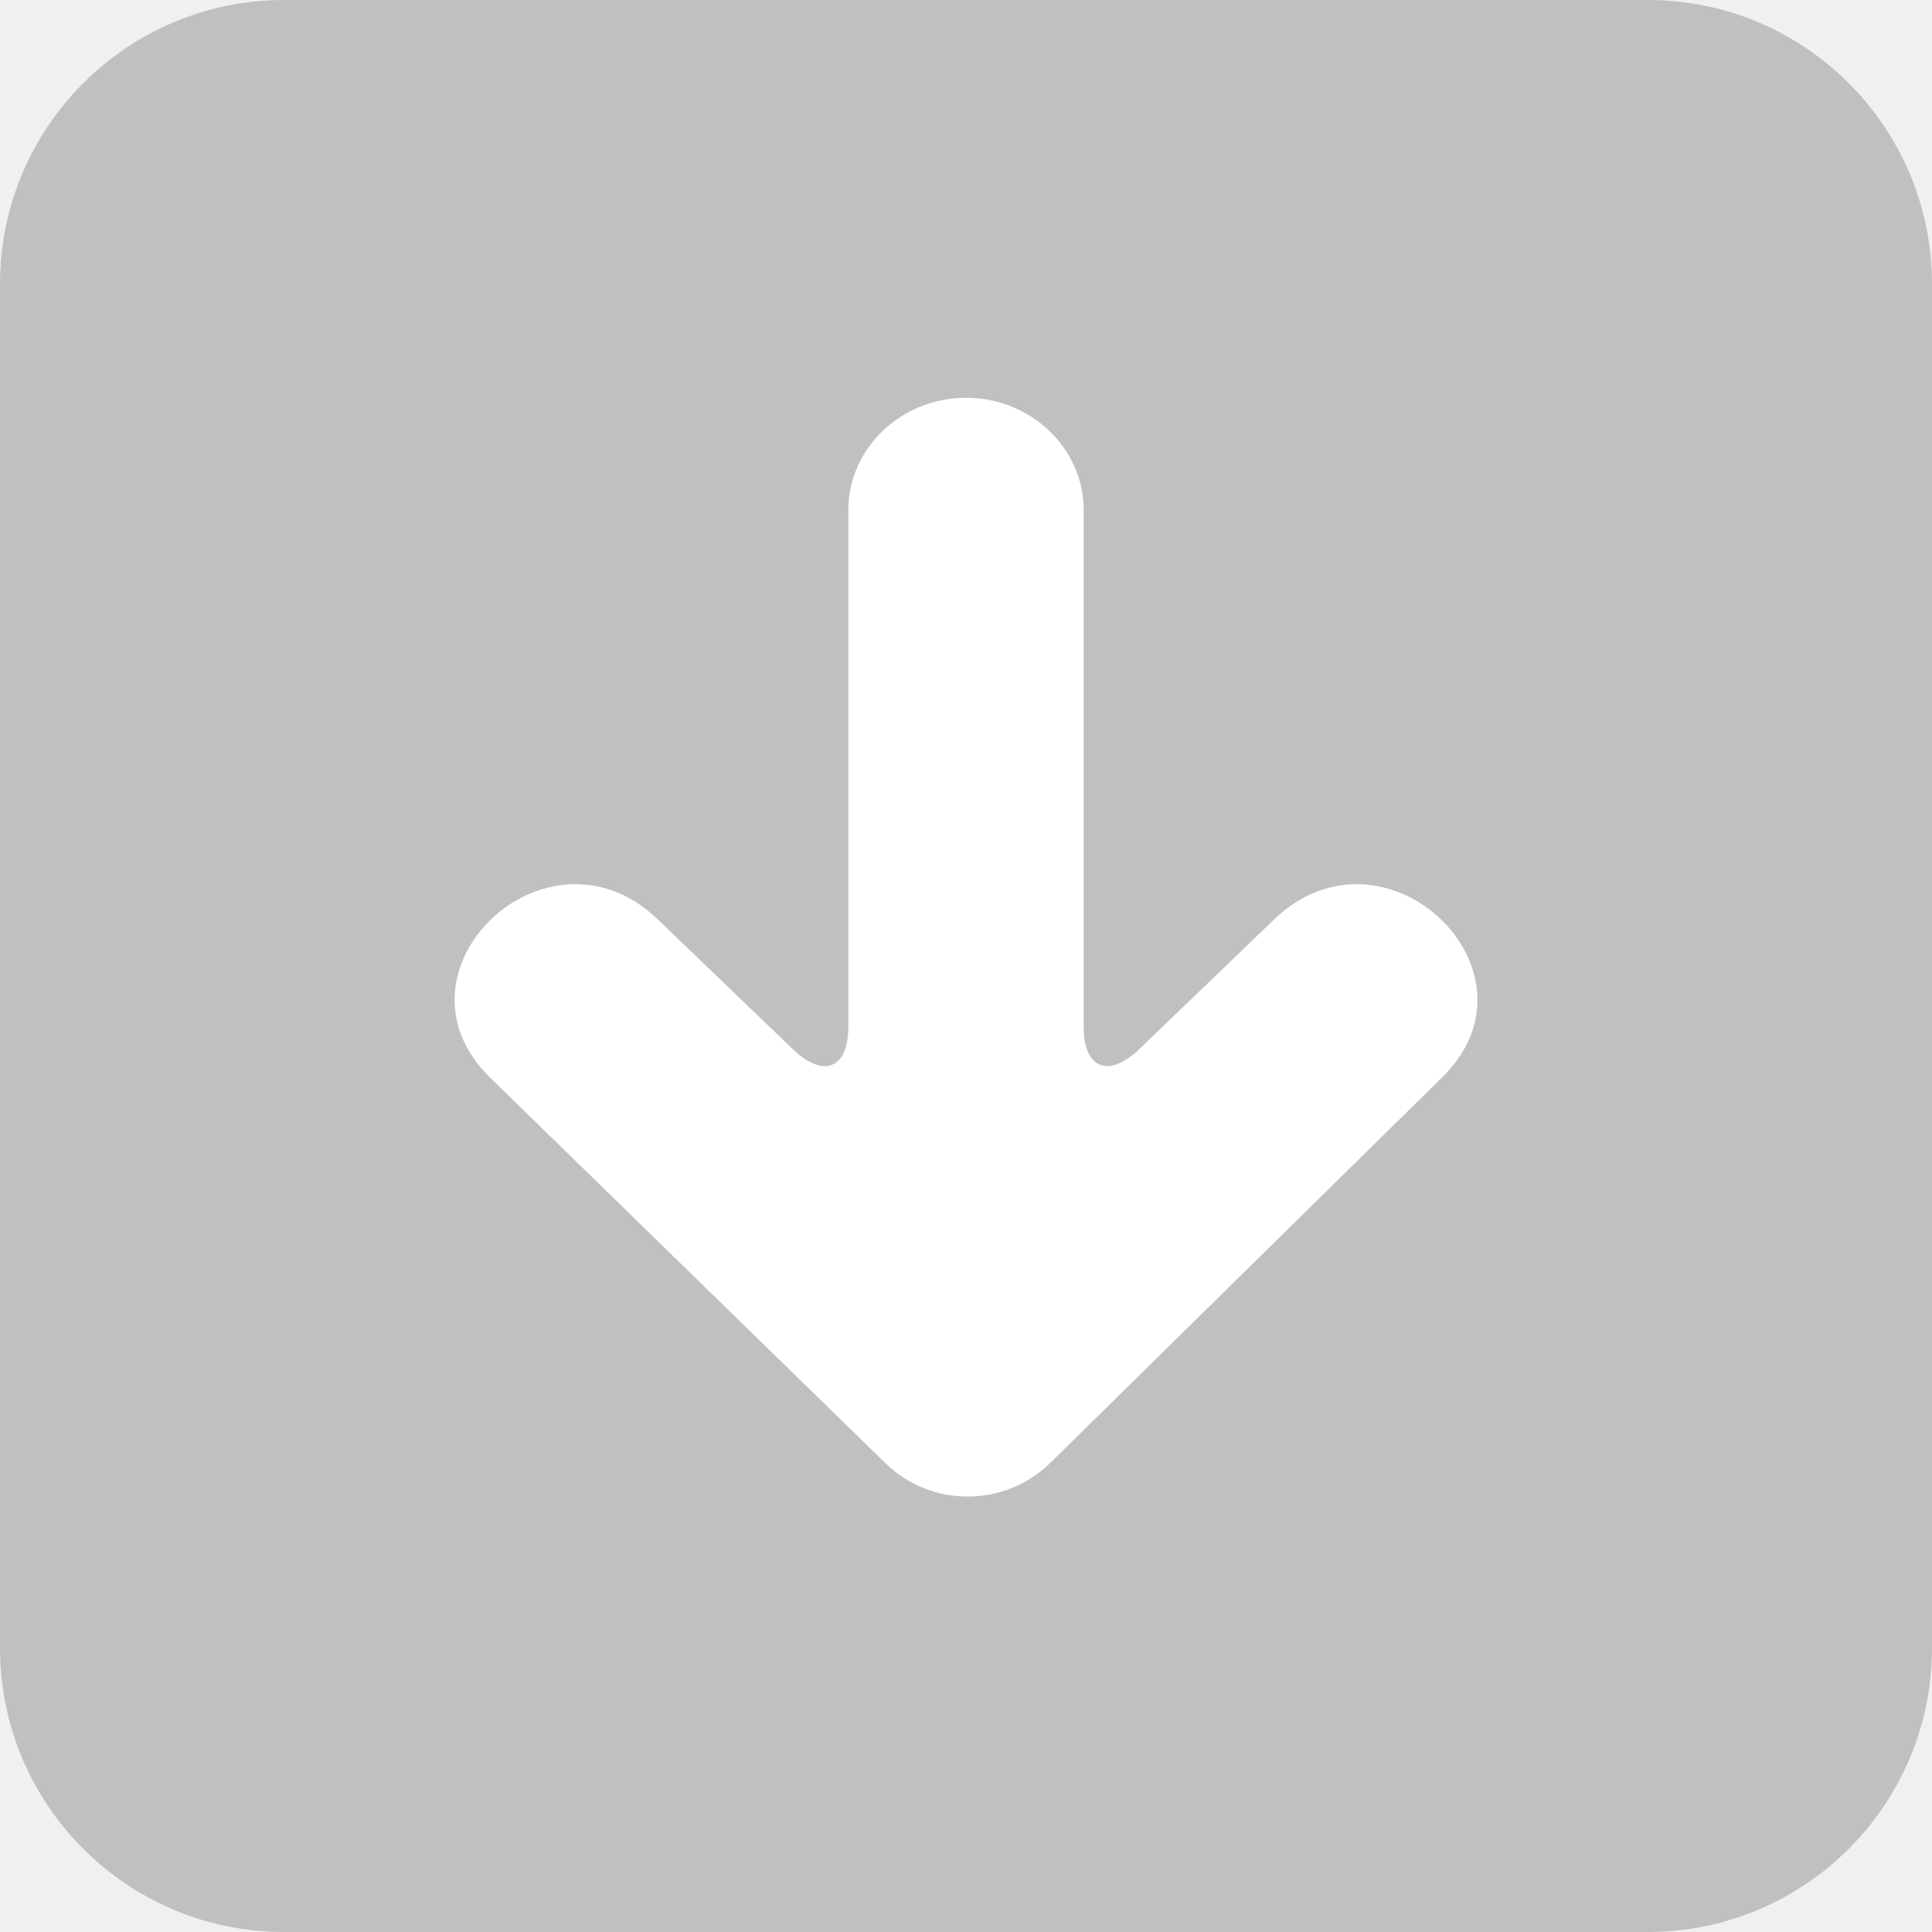
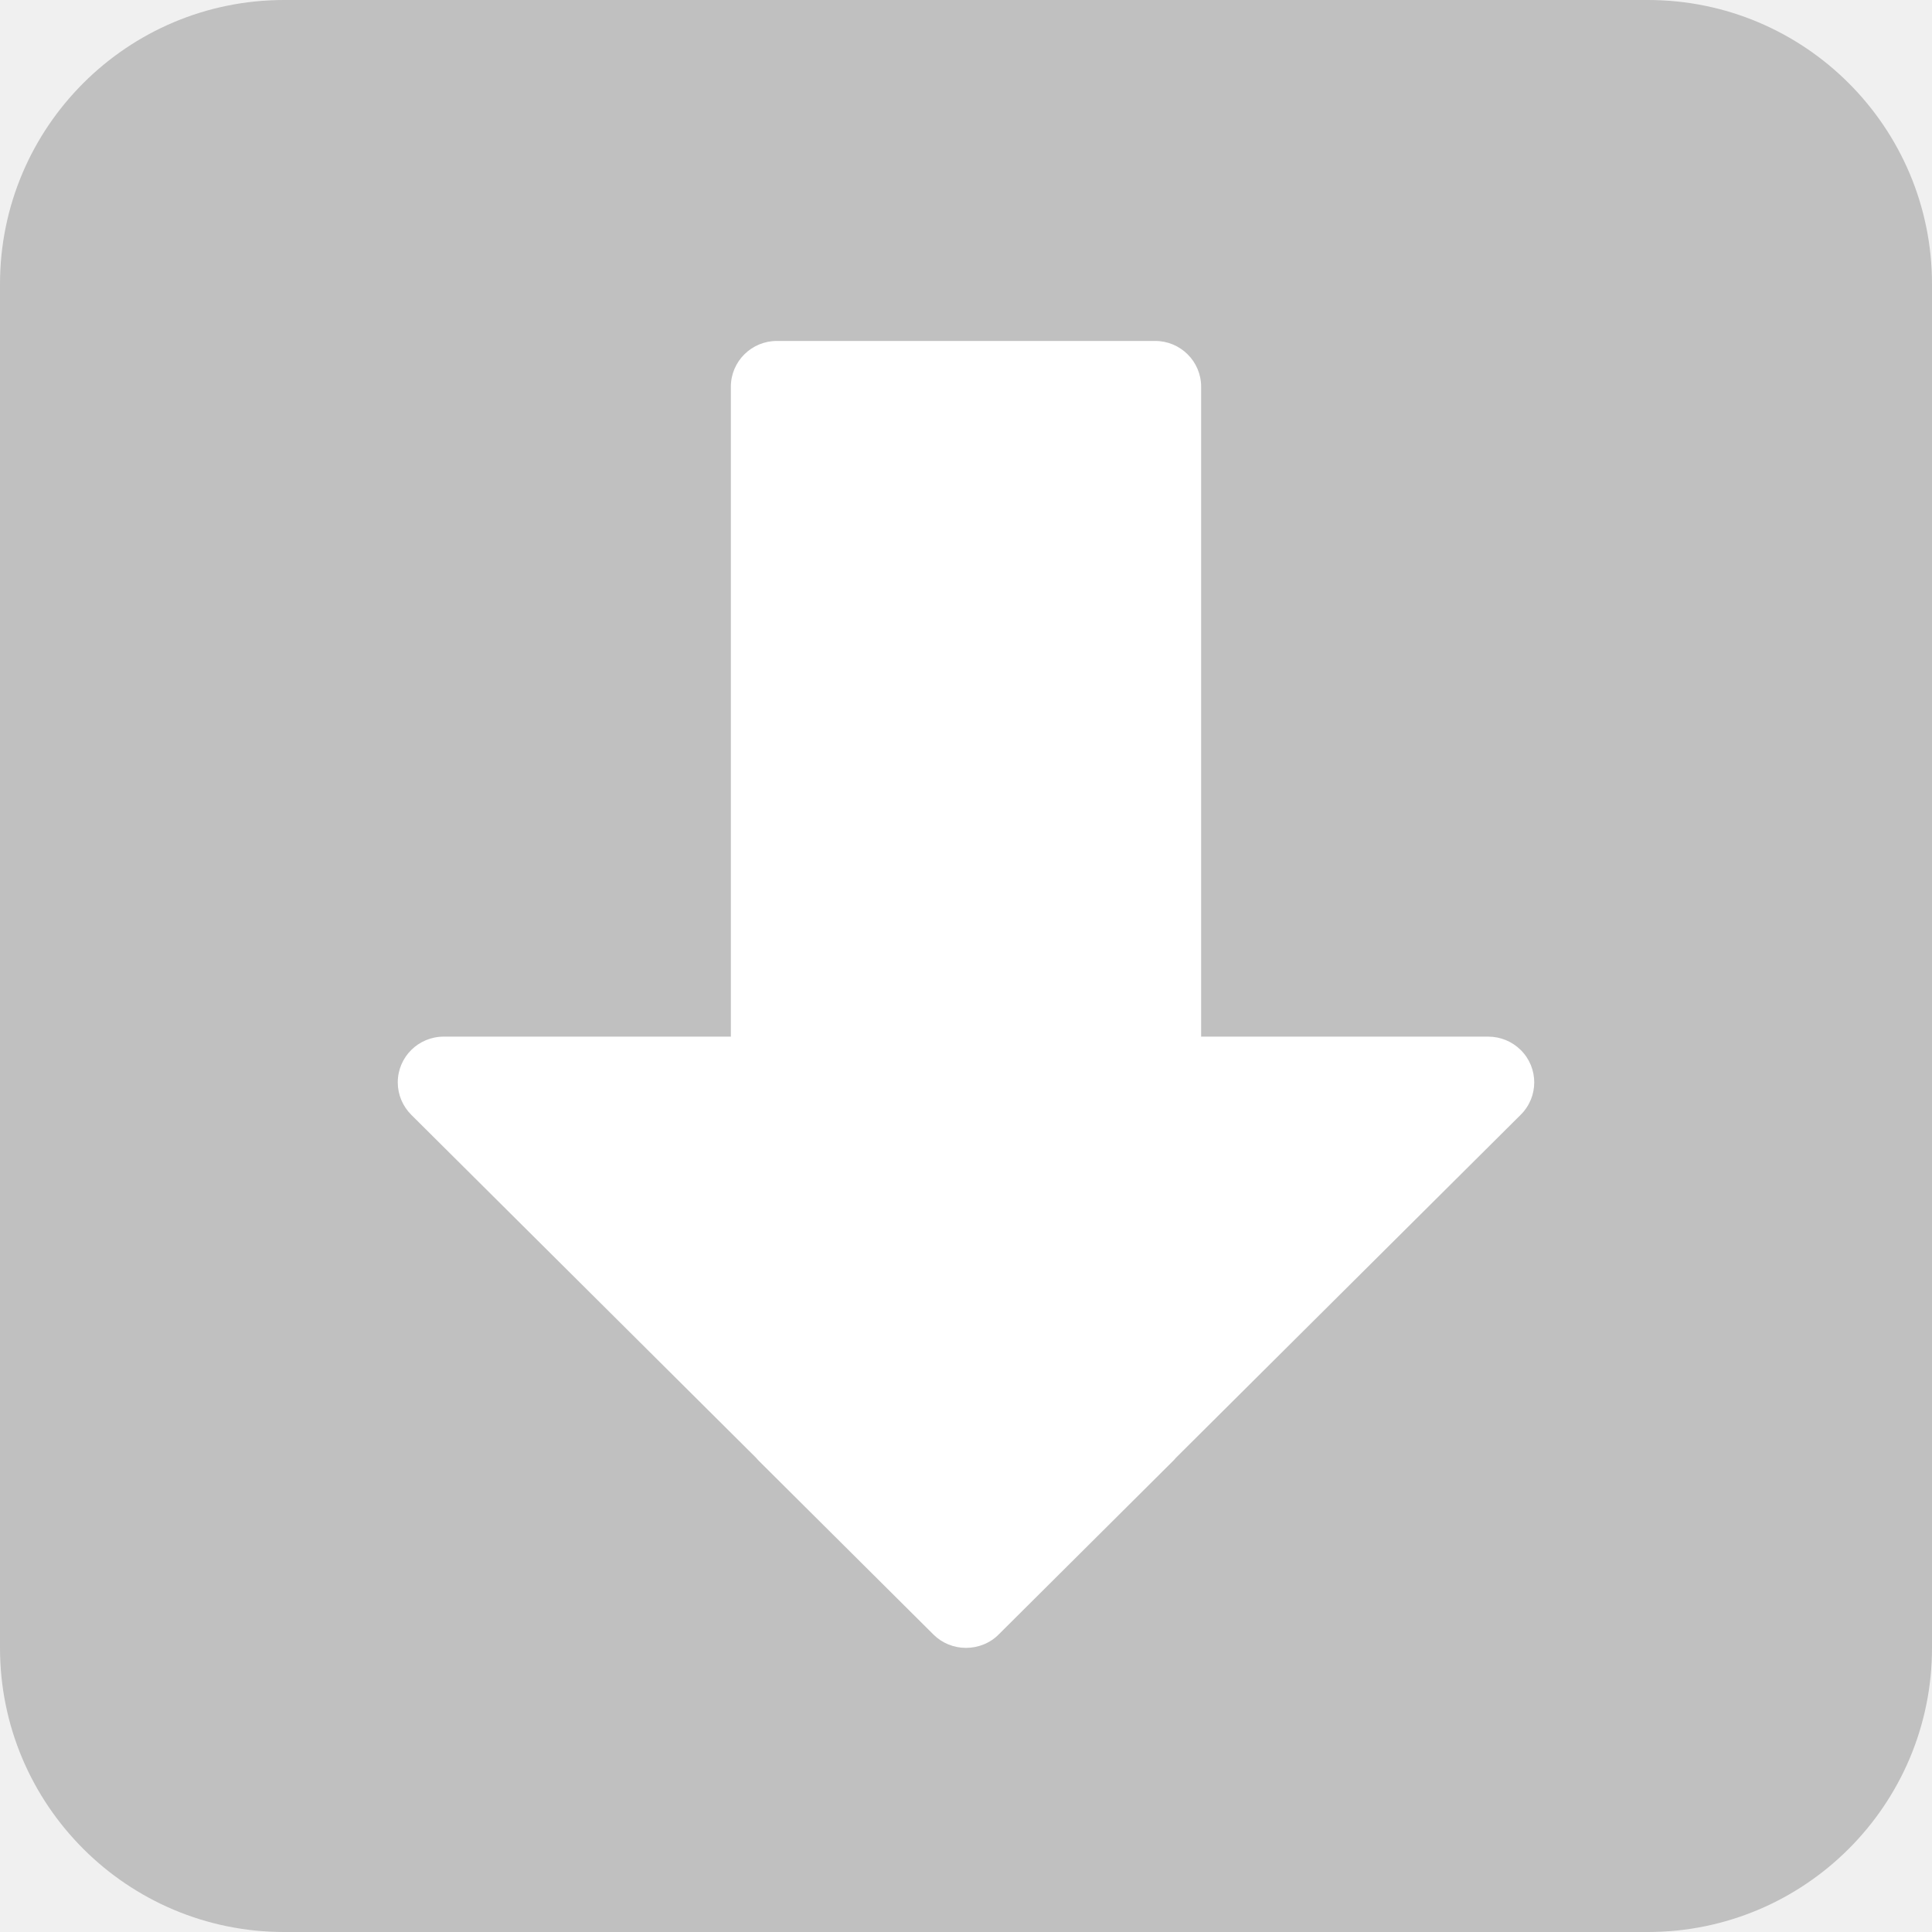
<svg xmlns="http://www.w3.org/2000/svg" width="34px" height="34px" viewBox="0 0 34 34" version="1.1">
  <g stroke="none" stroke-width="1" fill="none" fill-rule="evenodd">
    <g id="Save">
-       <rect fill="#C0C0C0" x="0" y="0" width="34" height="34" rx="5" />
-       <path fill="#FFFFFF" fill-rule="nonzero" d="M15.585,25.752 L8.644,18.983 C6.692,17.112 9.62,14.306 11.573,16.177 L13.949,18.461 C14.49,18.982 14.929,18.809 14.929,18.076 L14.929,8.979 C14.929,7.892 15.856,7 17,7 C18.141,7 19.071,7.886 19.071,8.979 L19.071,18.076 C19.071,18.805 19.509,18.982 20.051,18.461 L22.427,16.177 C24.379,14.306 27.309,17.112 25.356,18.983 L18.486,25.742 C17.683,26.533 16.387,26.534 15.585,25.752 Z" />
+       <rect id="Button" fill="#C0C0C0" x="0" y="0" width="34" height="34" rx="5" />
+       <path d="M21.138,18.243 L26.191,18.243 C26.406,18.243 26.611,18.328 26.763,18.479 C27.079,18.793 27.079,19.303 26.763,19.617 L20.69,25.659 C20.676,25.676 20.663,25.692 20.647,25.707 L17.58,28.759 C17.427,28.916 17.217,29 16.998,29 C16.783,28.999 16.578,28.916 16.426,28.764 L13.355,25.709 C13.338,25.693 13.324,25.676 13.309,25.658 L7.238,19.619 C7.086,19.467 7,19.263 7,19.048 C7,18.603 7.362,18.243 7.809,18.243 L12.862,18.243 L12.862,6.805 C12.862,6.361 13.225,6 13.672,6 L20.329,6 C20.775,6 21.138,6.361 21.138,6.805 L21.138,18.243 L21.138,18.243 L21.138,18.243 Z" id="Path" fill="#FFFFFF" />
    </g>
  </g>
</svg>
